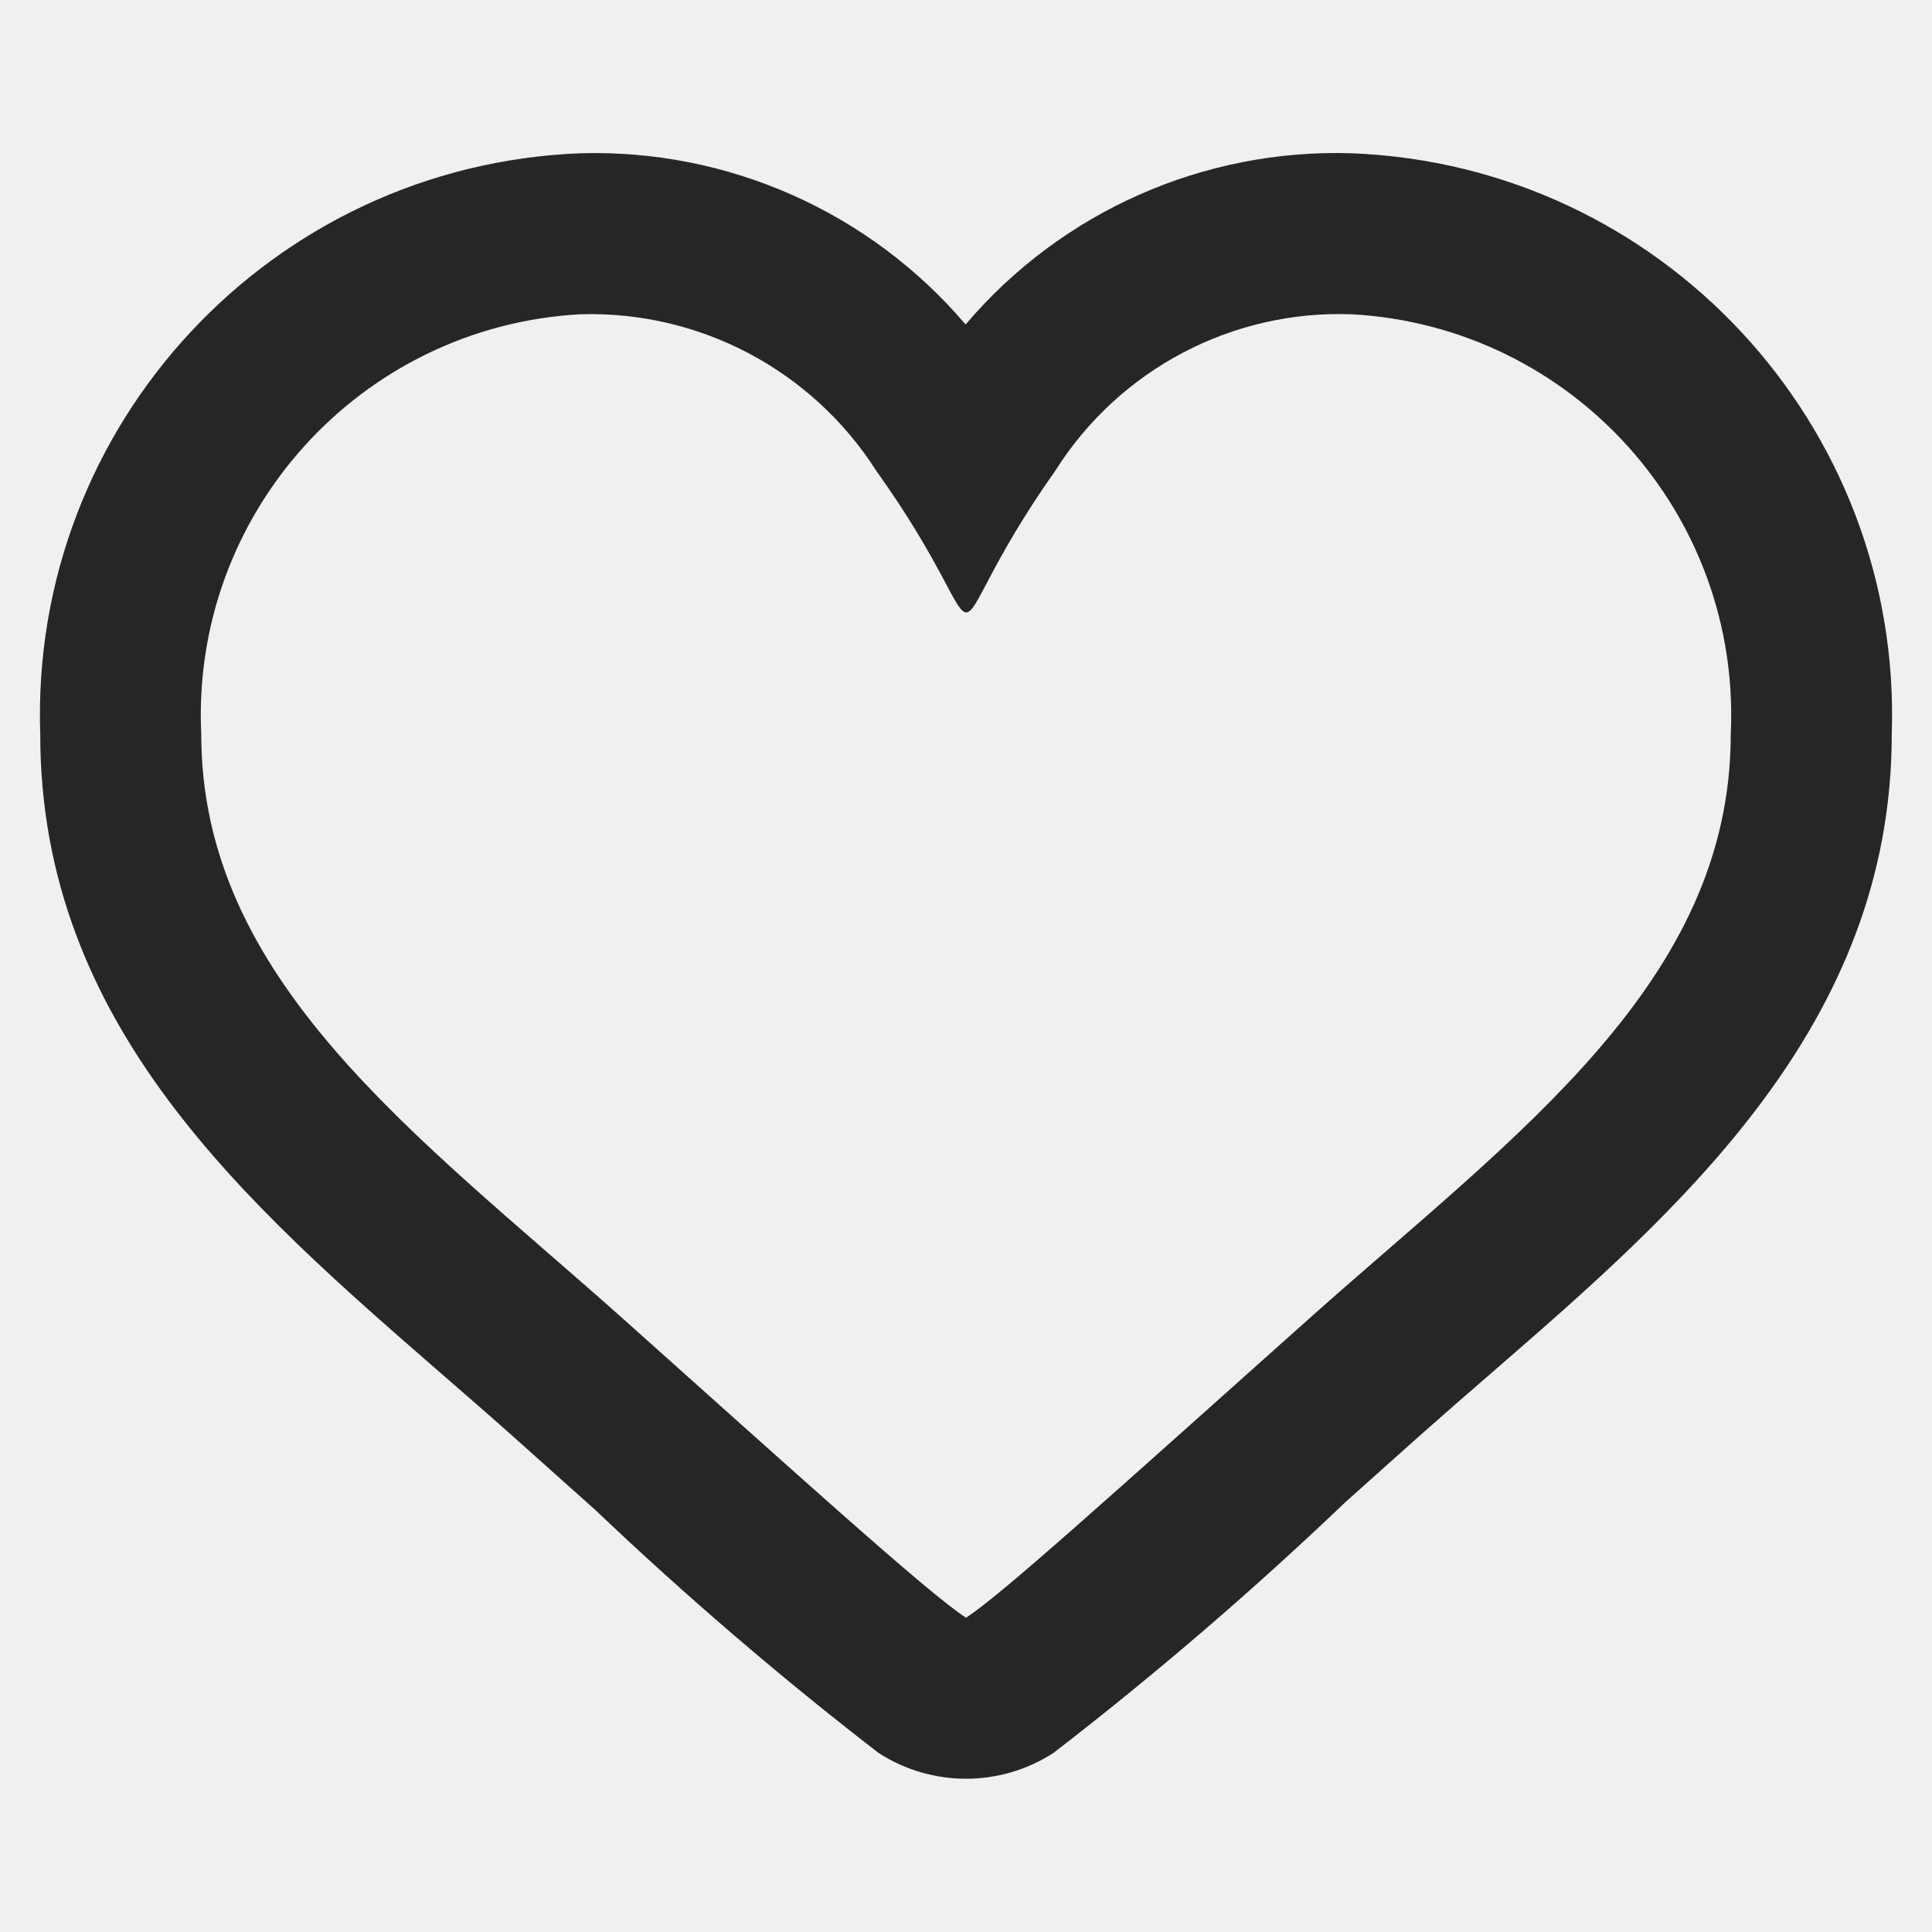
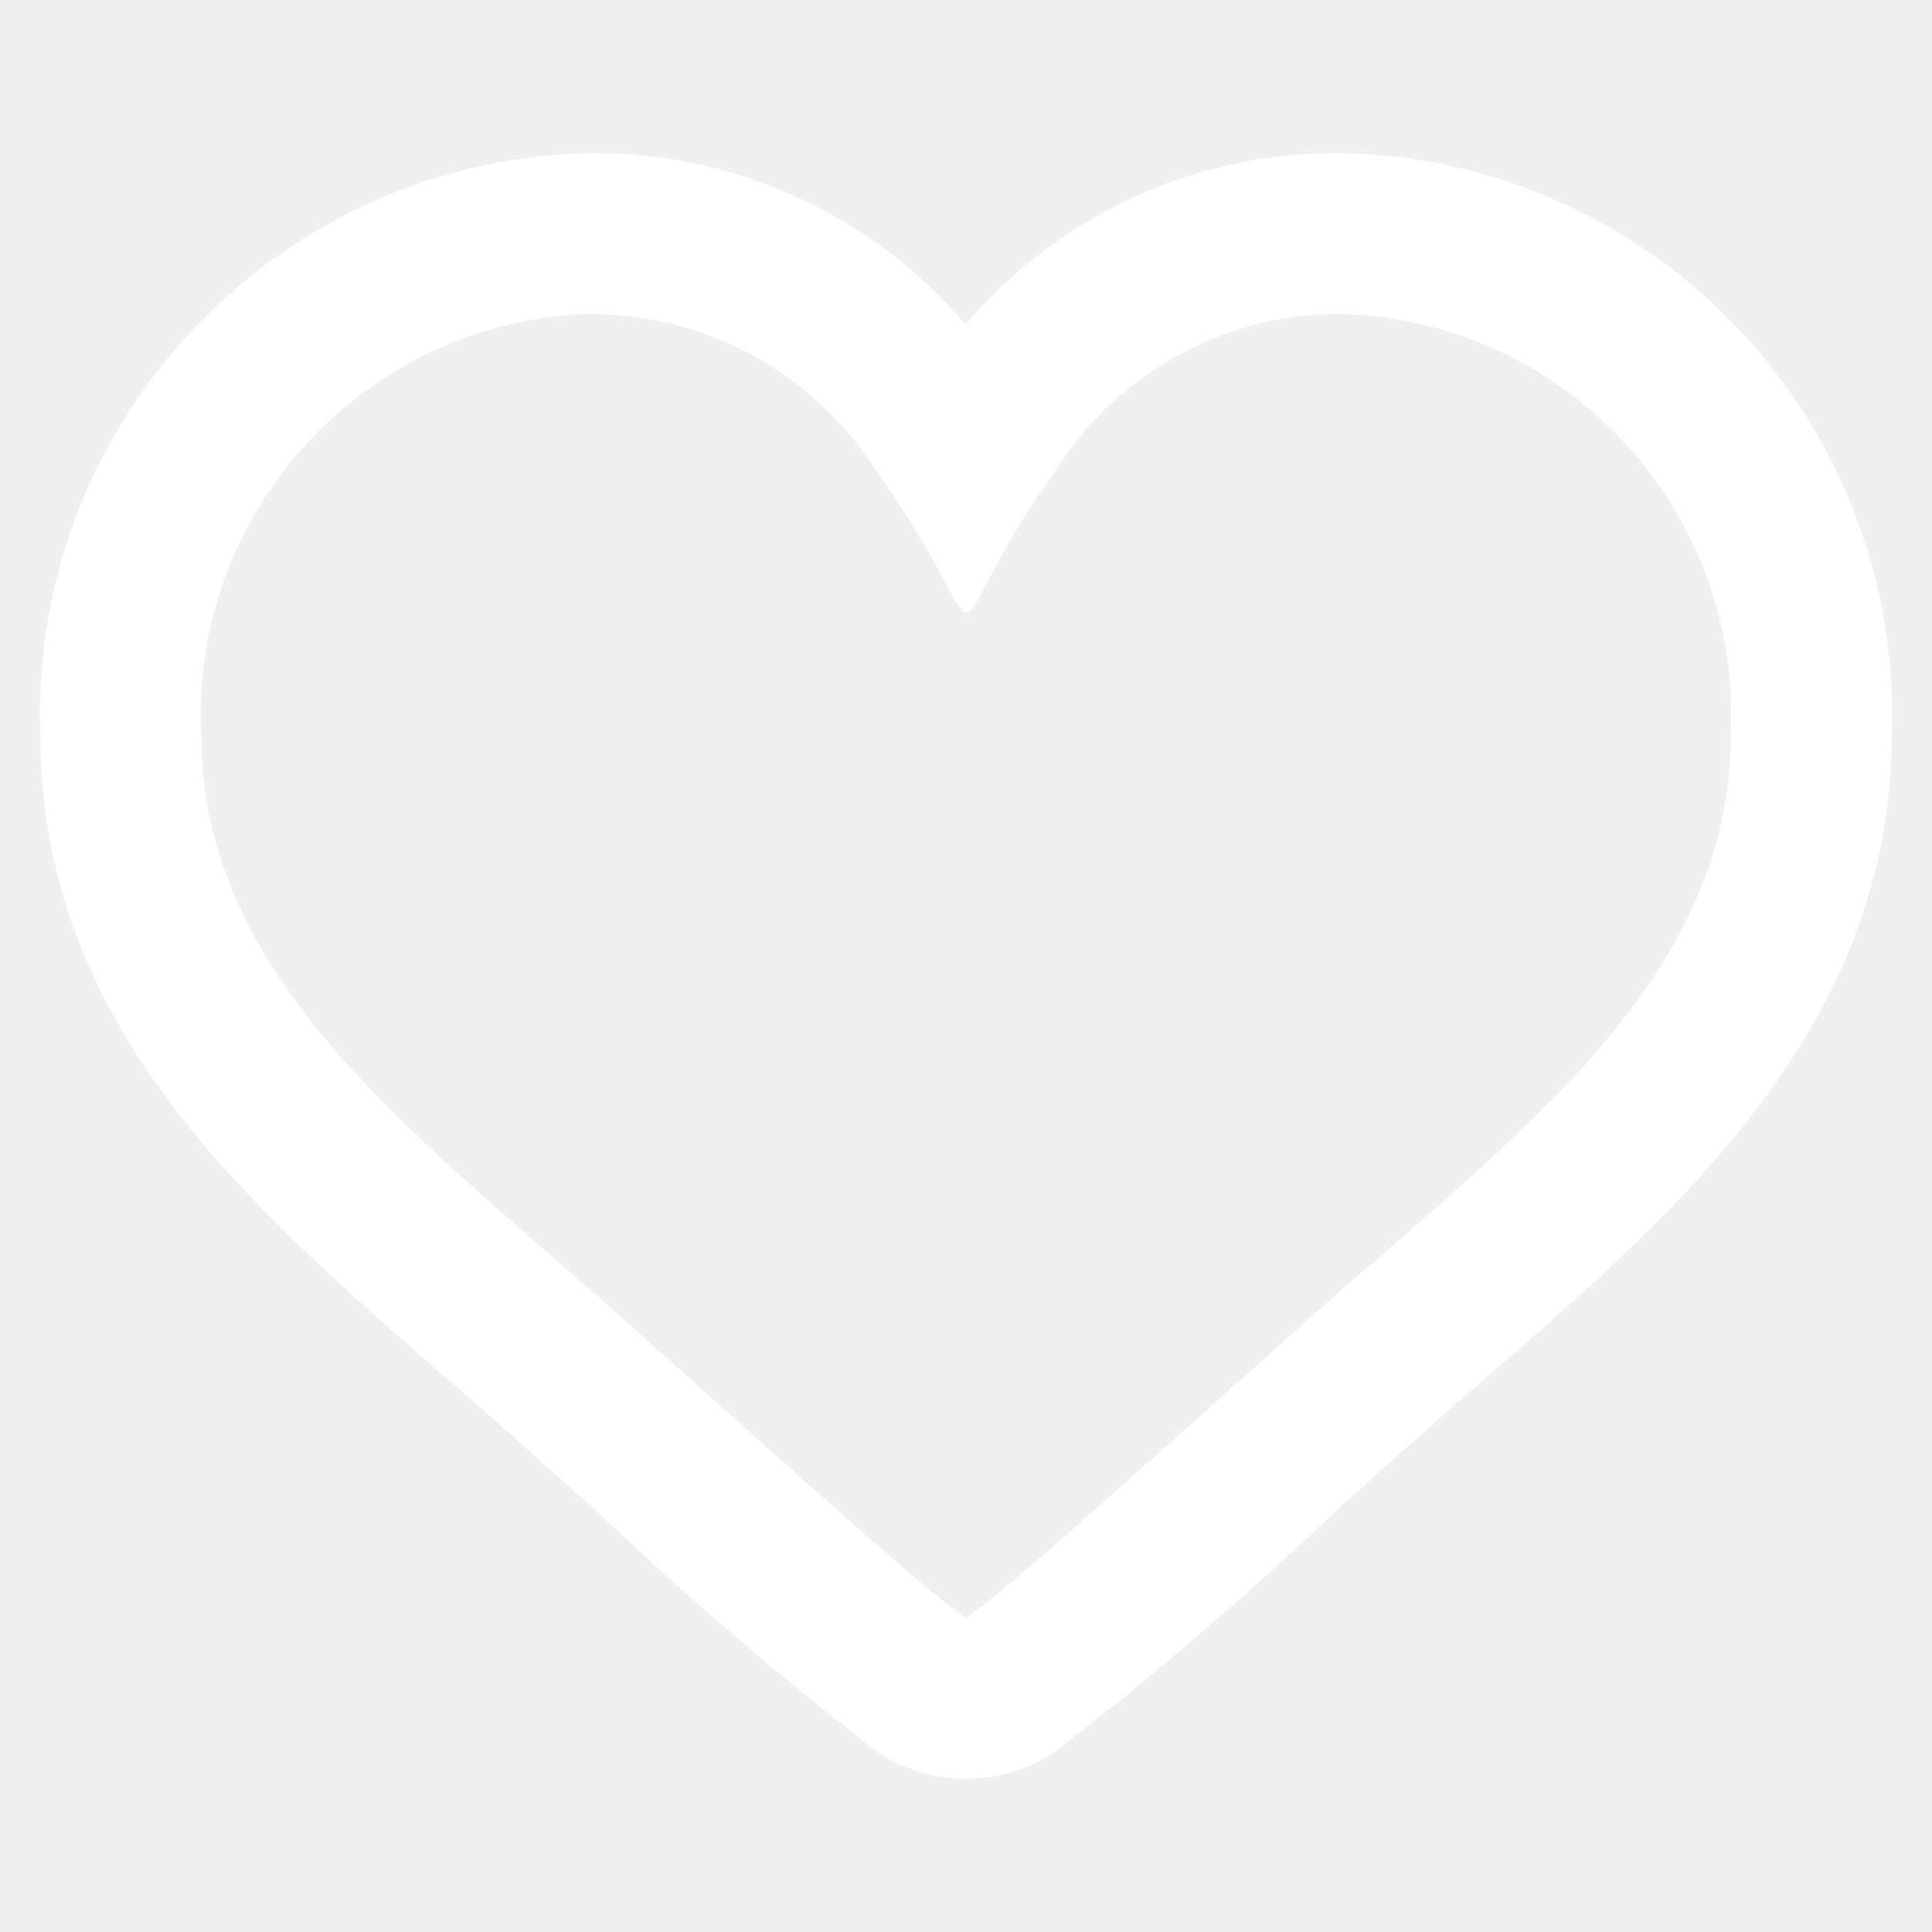
- <svg aria-label="Like" class="_8-yf5 " color="#262626" fill="#262626" height="24" role="img" viewBox="0 0 24 24" width="24">
+ <svg aria-label="Activity Feed" class="_8-yf5 " color="#ffffff" fill="#ffffff" height="24" role="img" viewBox="0 0 24 24" width="24">
  <path d="M16.792 3.904A4.989 4.989 0 0121.5 9.122c0 3.072-2.652 4.959-5.197 7.222-2.512 2.243-3.865 3.469-4.303 3.752-.477-.309-2.143-1.823-4.303-3.752C5.141 14.072 2.5 12.167 2.5 9.122a4.989 4.989 0 014.708-5.218 4.21 4.21 0 013.675 1.941c.84 1.175.98 1.763 1.12 1.763s.278-.588 1.11-1.766a4.17 4.17 0 013.679-1.938m0-2a6.04 6.04 0 00-4.797 2.127 6.052 6.052 0 00-4.787-2.127A6.985 6.985 0 00.5 9.122c0 3.61 2.55 5.827 5.015 7.97.283.246.569.494.853.747l1.027.918a44.998 44.998 0 003.518 3.018 2 2 0 002.174 0 45.263 45.263 0 003.626-3.115l.922-.824c.293-.26.59-.519.885-.774 2.334-2.025 4.98-4.32 4.98-7.94a6.985 6.985 0 00-6.708-7.218z" />
</svg>
